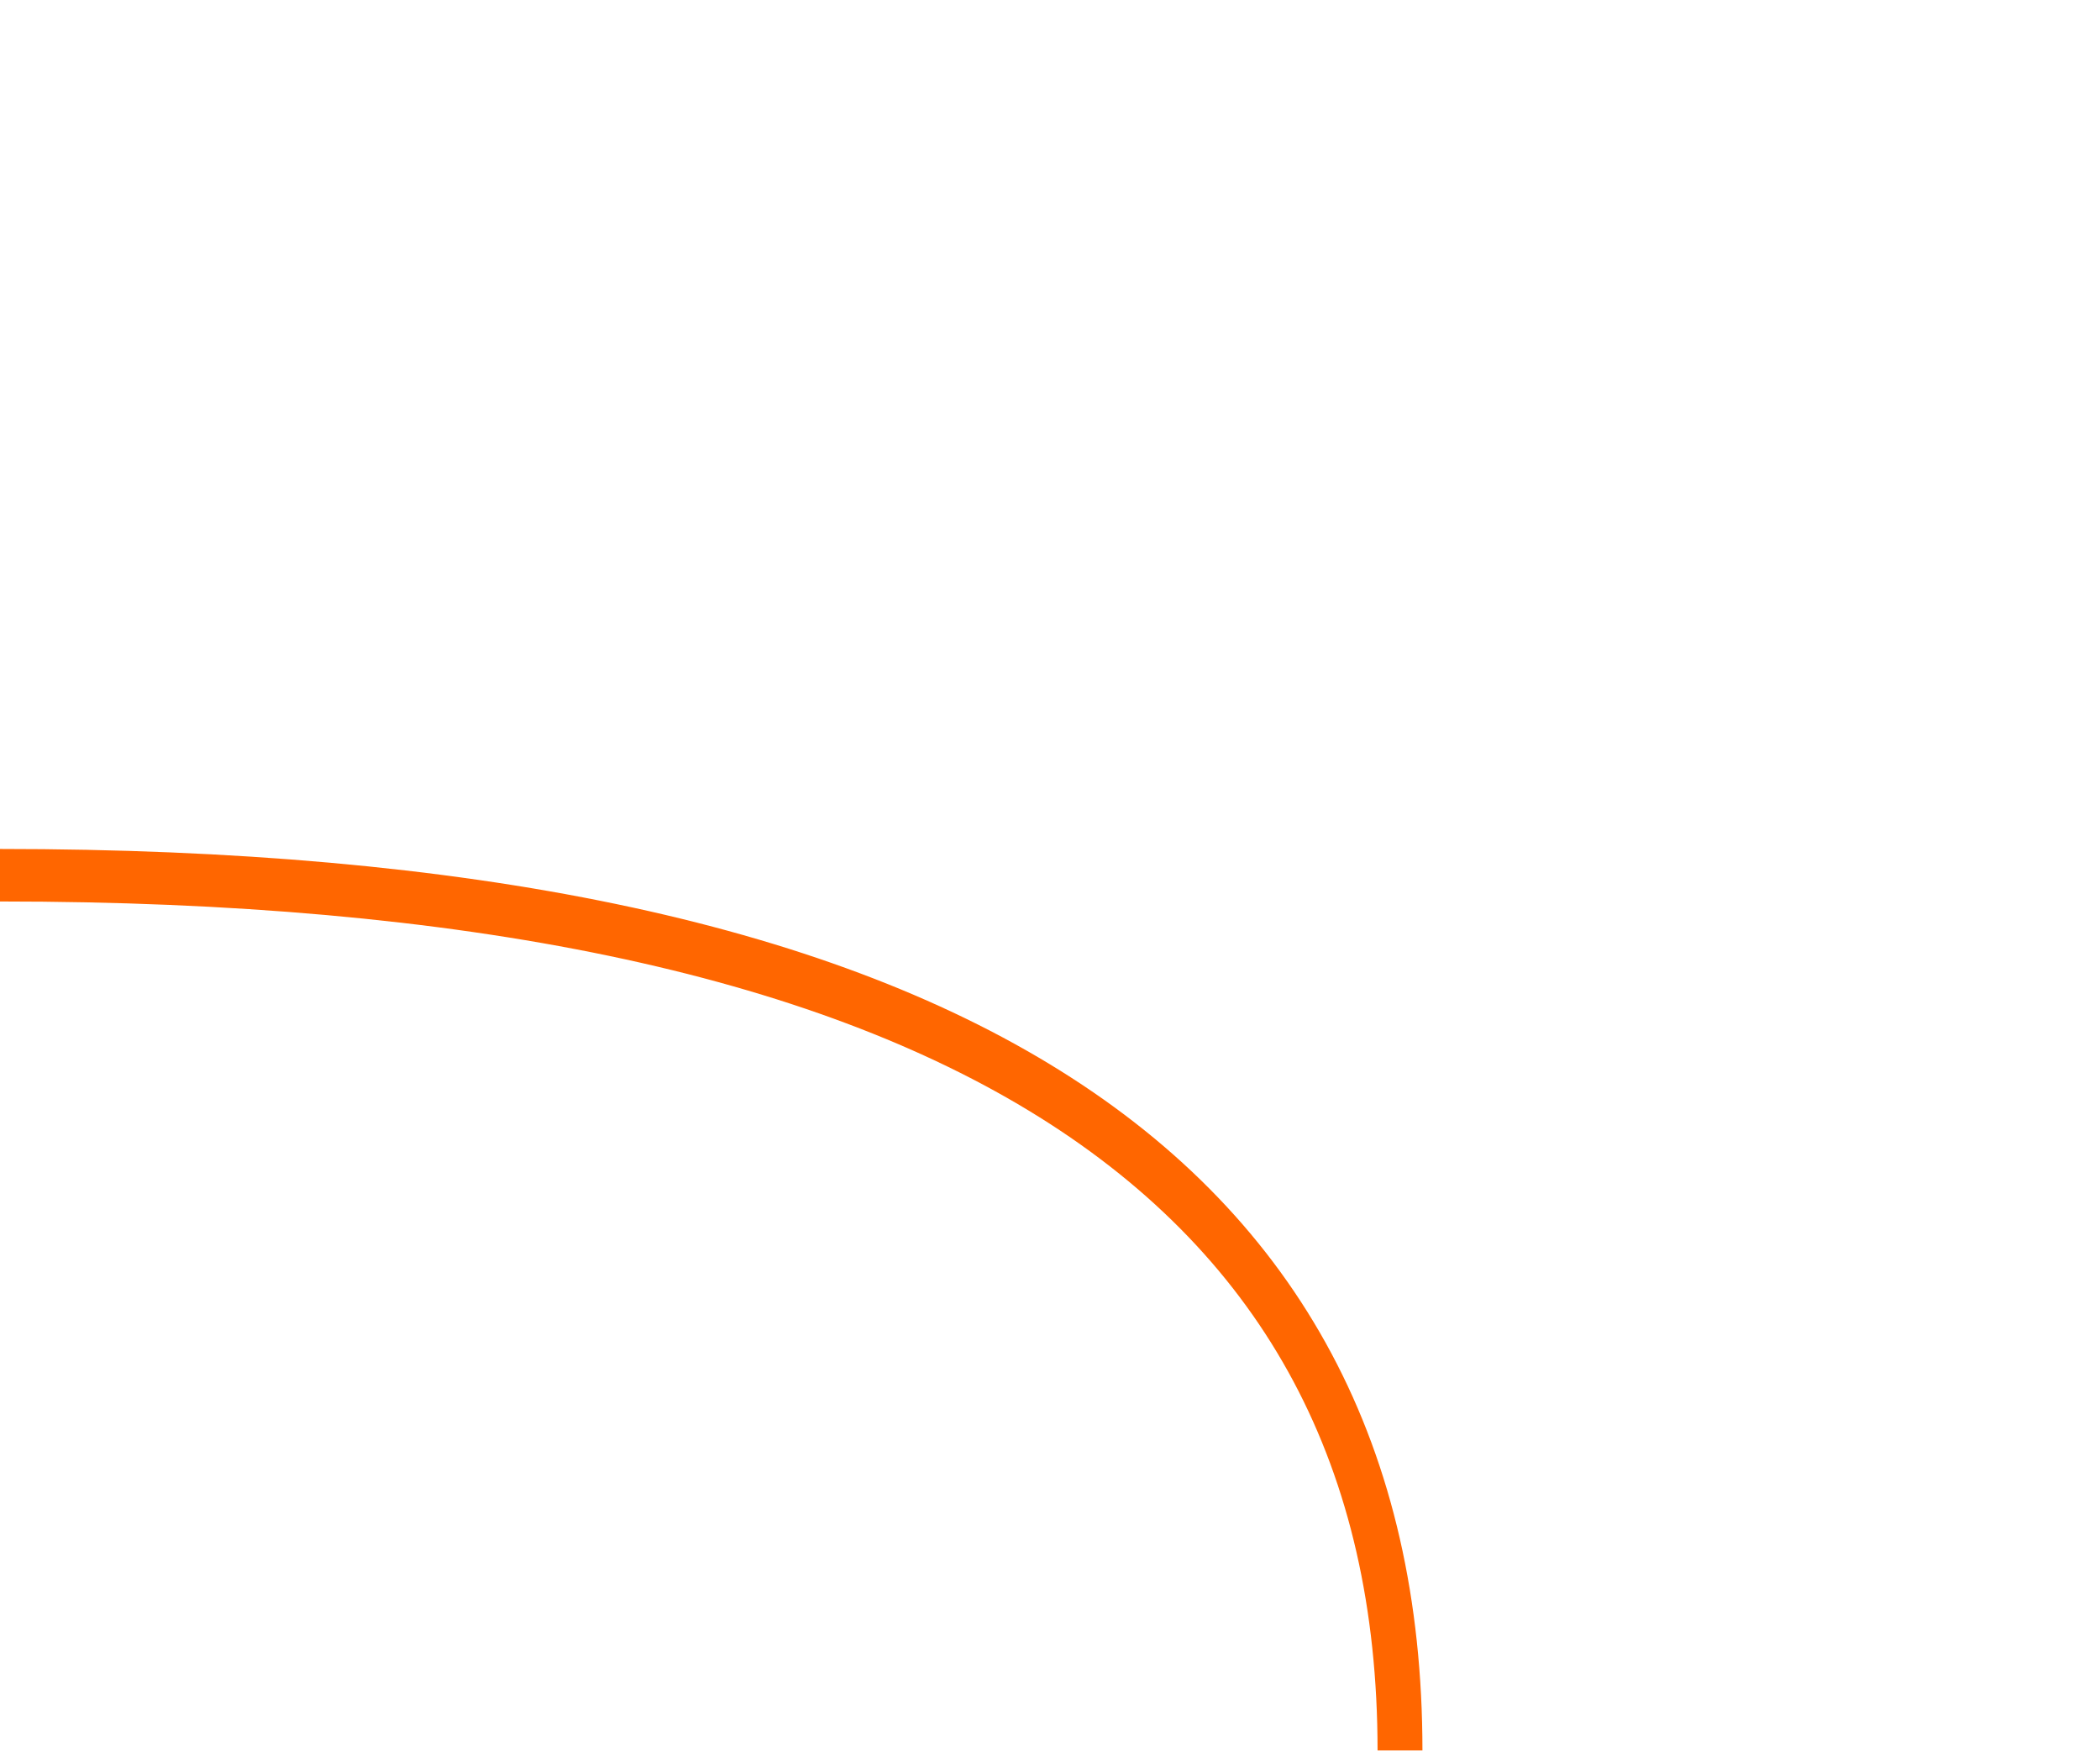
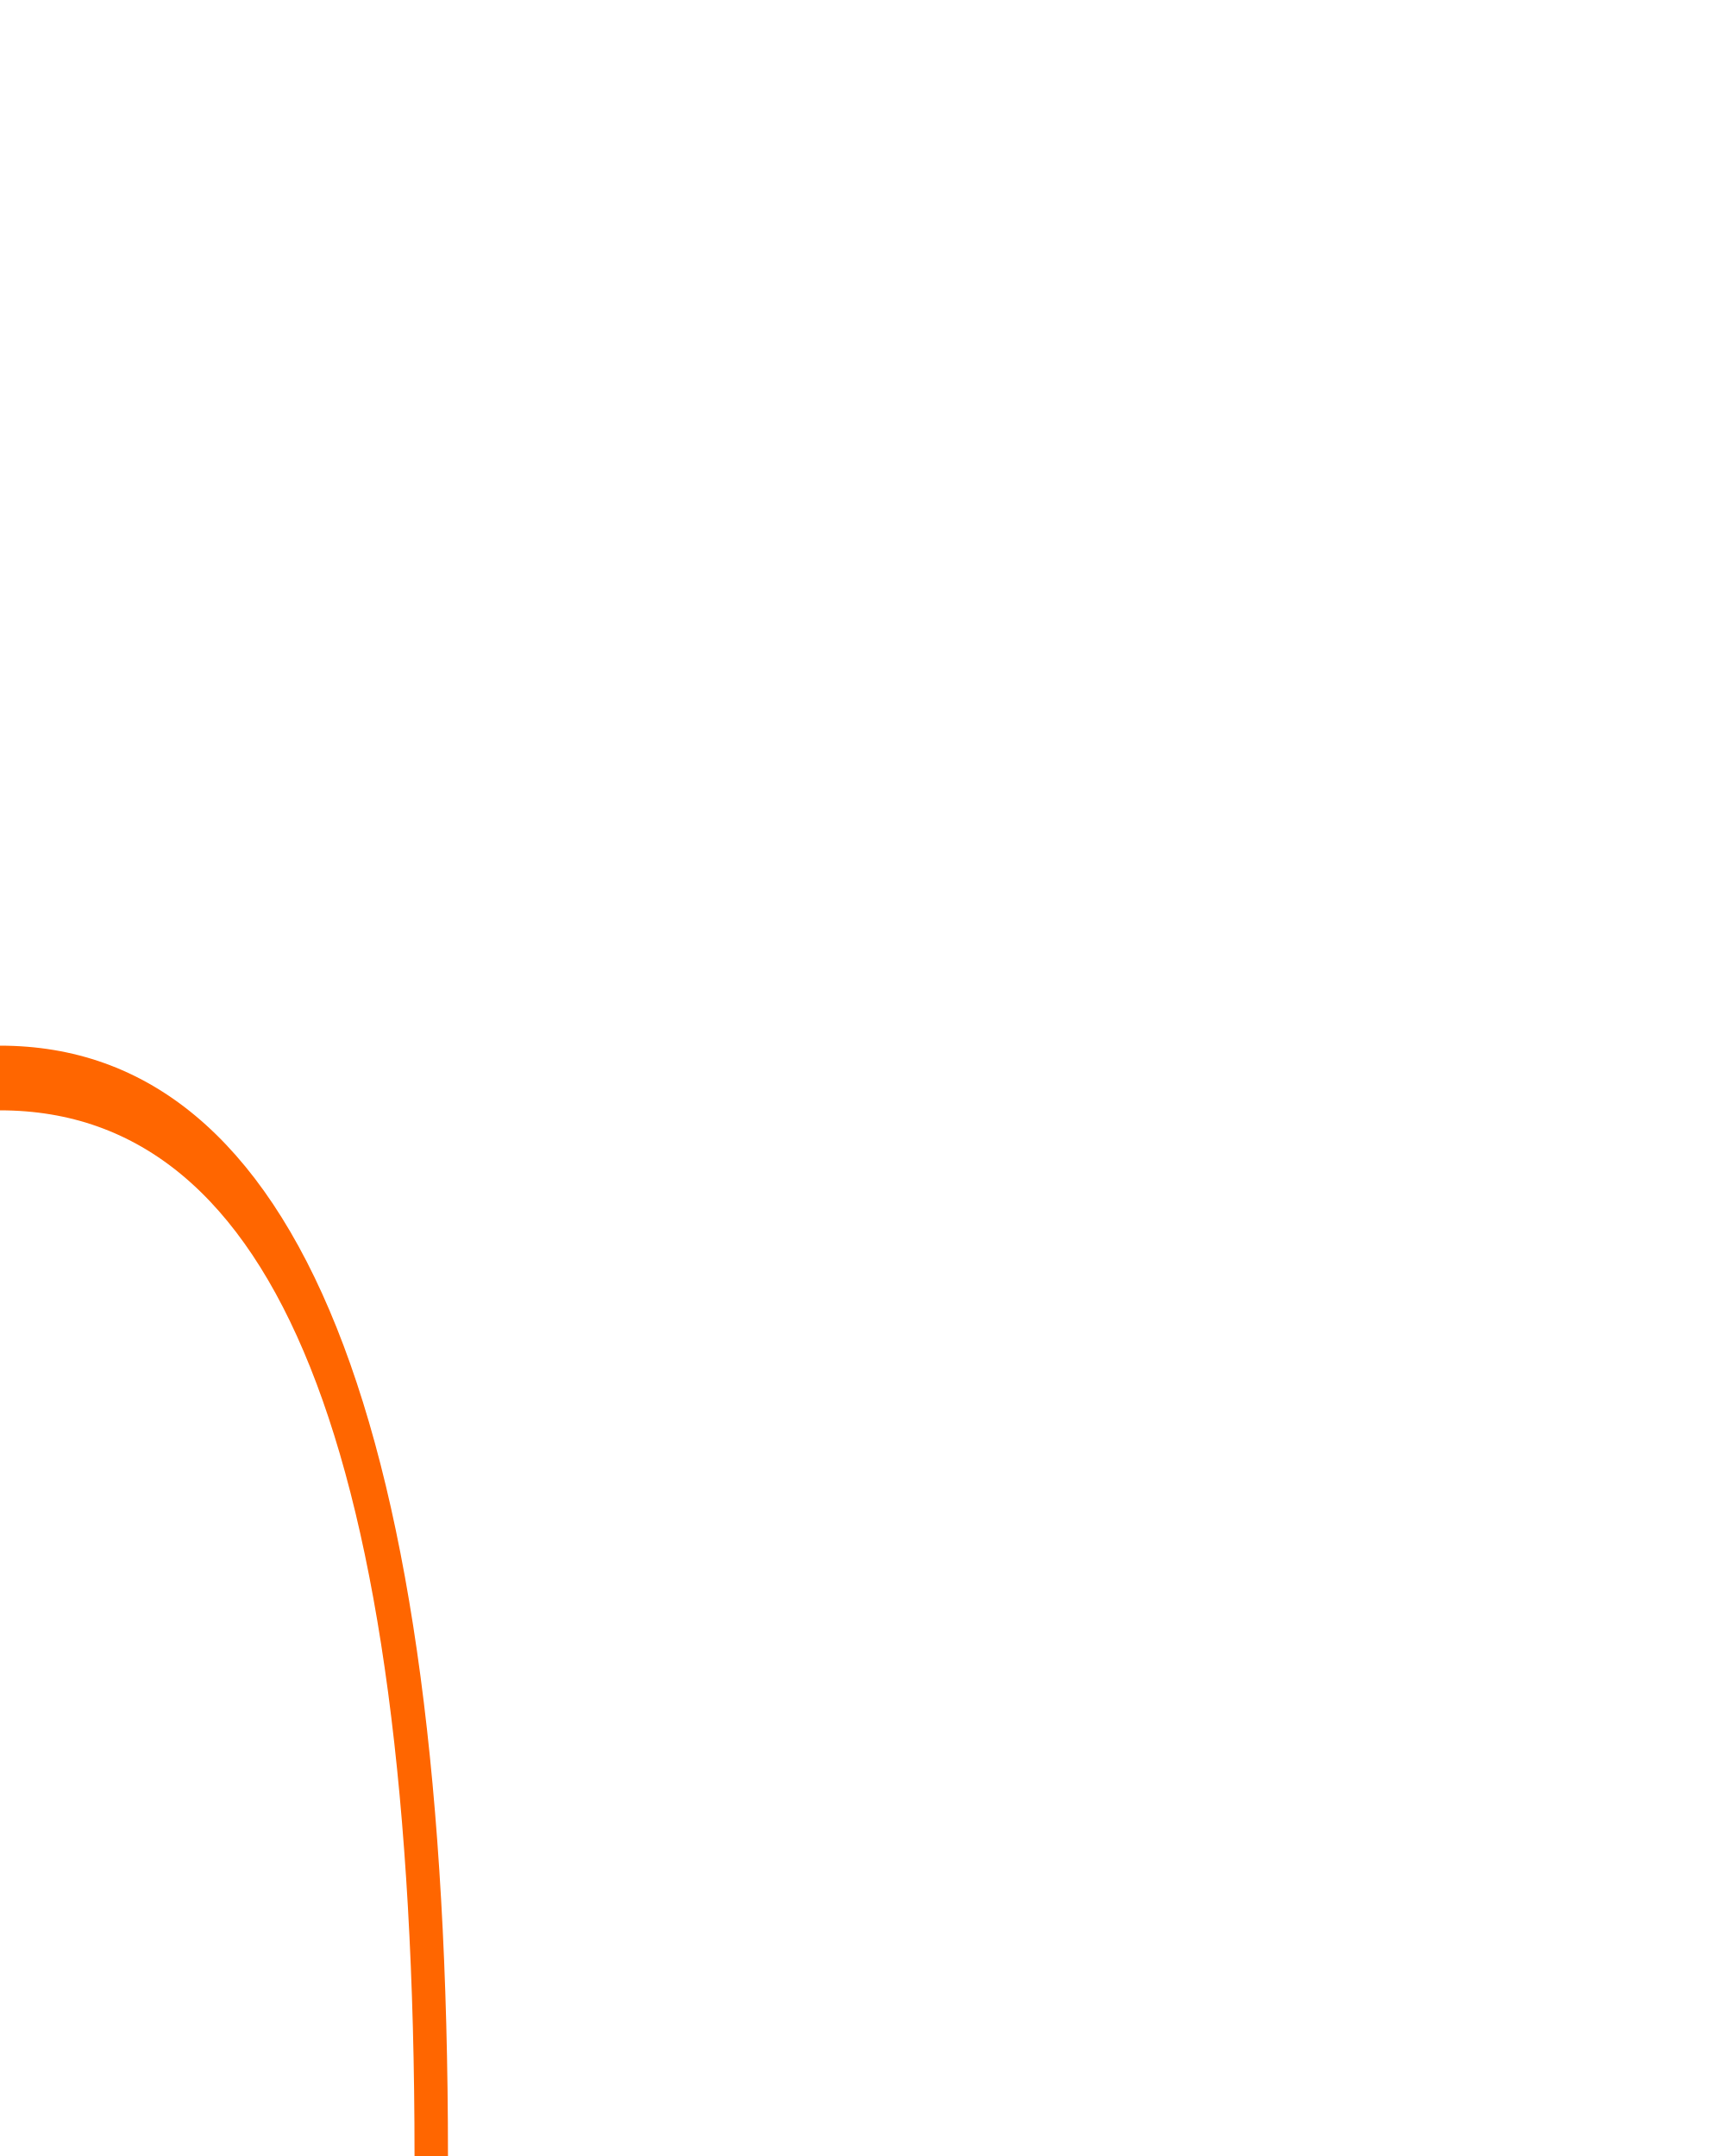
- <svg xmlns="http://www.w3.org/2000/svg" id="eBLfOgSF5TV1" viewBox="0 0 600 500" shape-rendering="geometricPrecision" text-rendering="geometricPrecision" width="600" height="500">
-   <path d="M0,250c311.92,0,467.879,83.333,467.879,250" transform="matrix(.854921 0 0 1 0 0)" fill="none" stroke="#f60" stroke-width="15" />
+ <svg xmlns="http://www.w3.org/2000/svg" id="ei31YDcASwm1" viewBox="0 0 400 500" shape-rendering="geometricPrecision" text-rendering="geometricPrecision" width="400" height="500">
+   <path d="M0,250c128.98,0,193.471,83.333,193.471,250" transform="matrix(.516874 0 0 1 0 0)" fill="none" stroke="#f60" stroke-width="15" />
</svg>
